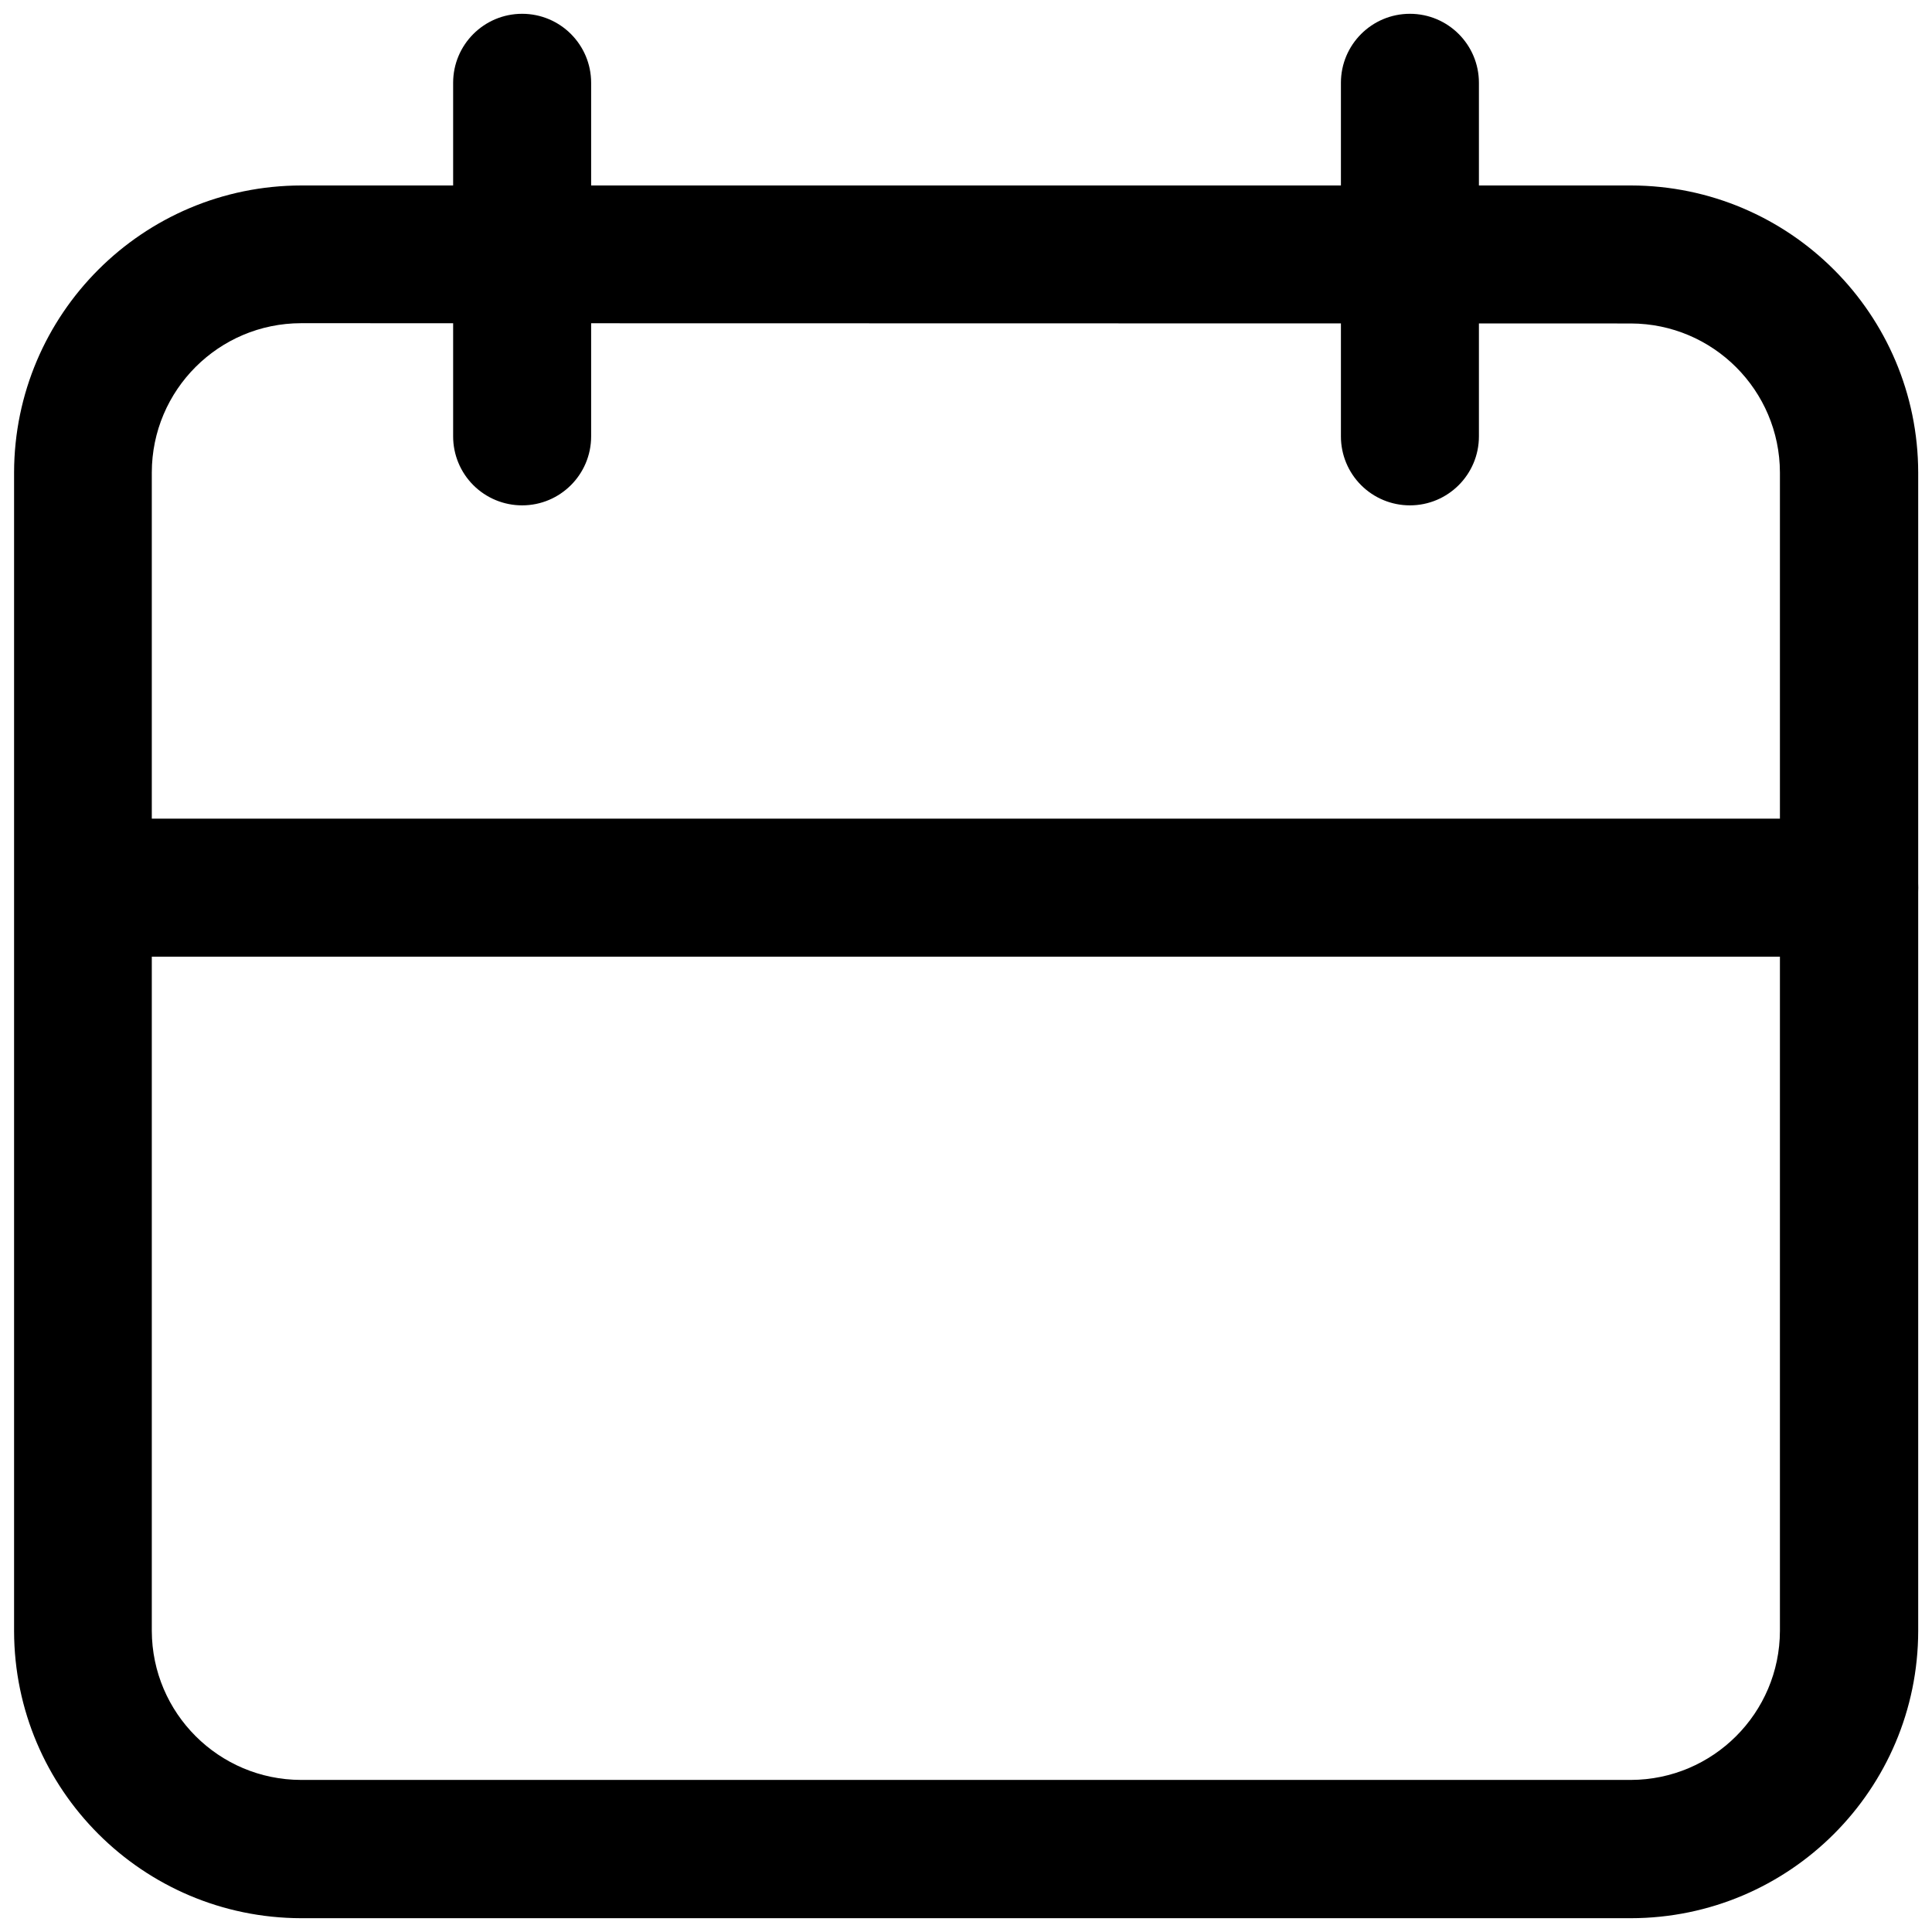
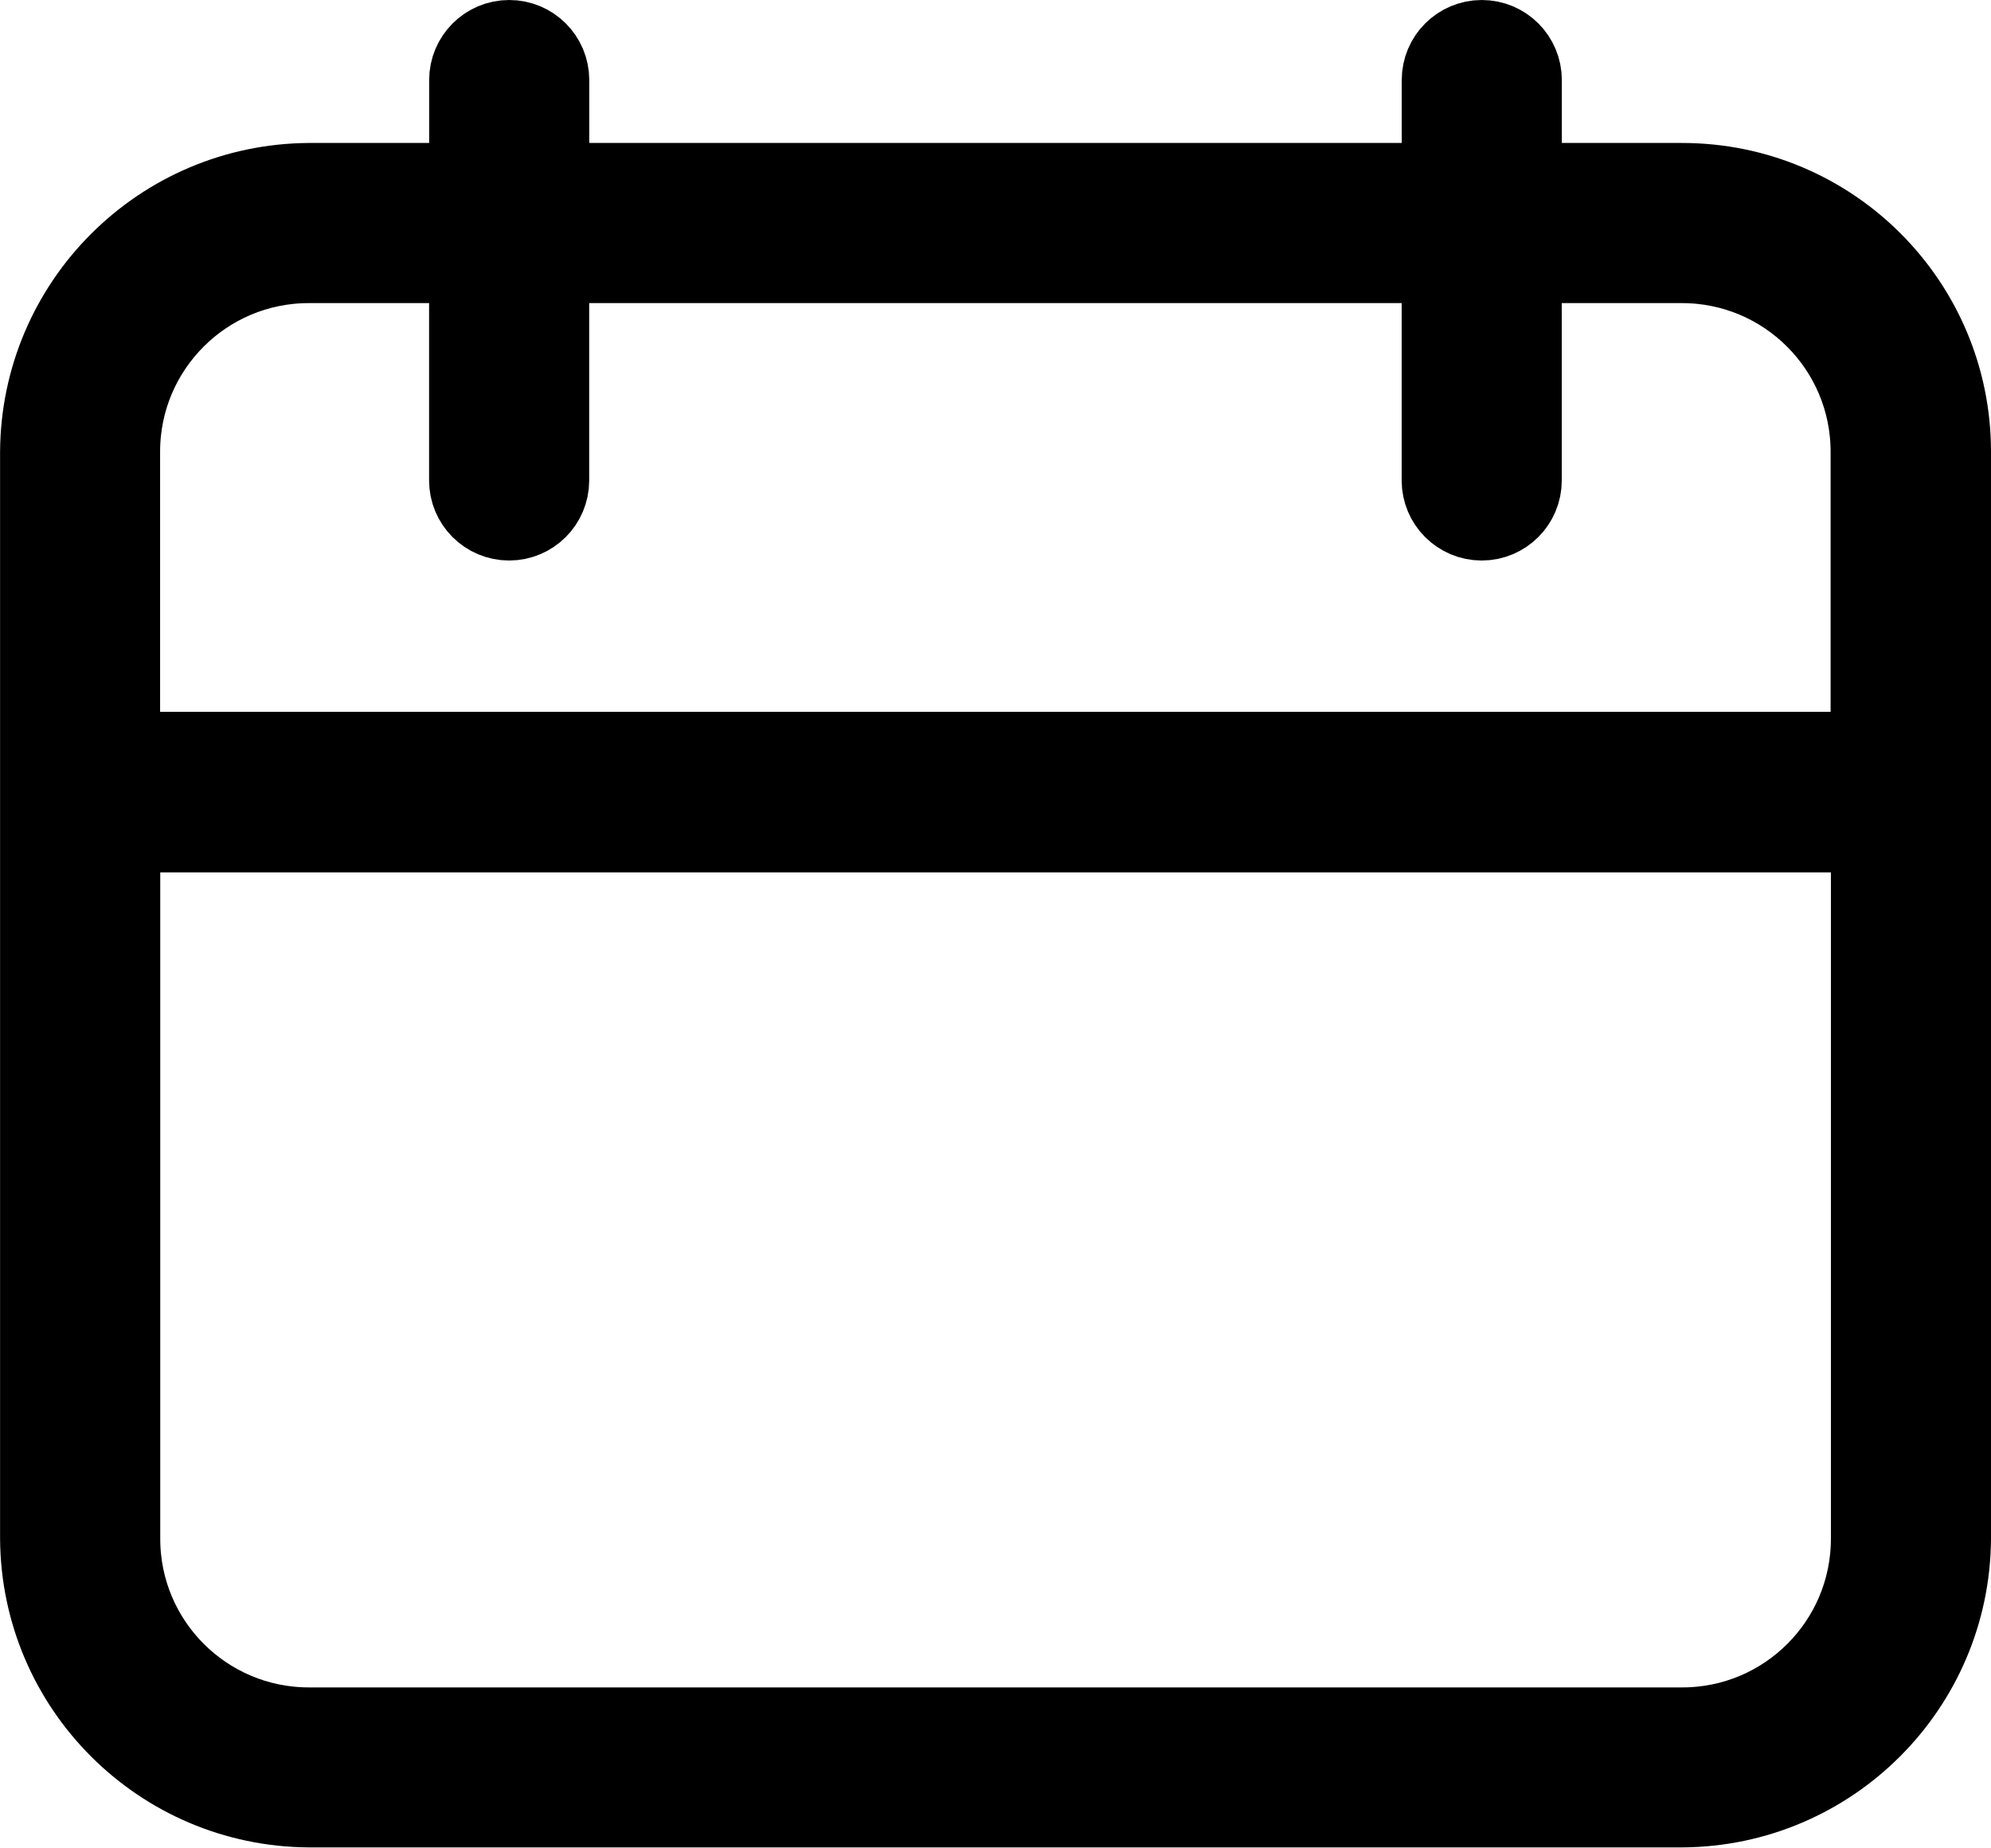
- <svg xmlns="http://www.w3.org/2000/svg" fill="#000000" width="800px" height="800px" viewBox="0 0 35 35" data-name="Layer 2" id="a866a81f-2948-4418-8bd5-1a5193c5f74e">
-   <path d="M29.545,34.75H5.455a5.211,5.211,0,0,1-5.2-5.2V8.56a5.21,5.21,0,0,1,5.205-5.2h24.09a5.21,5.21,0,0,1,5.2,5.205V29.545A5.211,5.211,0,0,1,29.545,34.75ZM5.455,5.855A2.708,2.708,0,0,0,2.75,8.56V29.545a2.709,2.709,0,0,0,2.705,2.7h24.09a2.708,2.708,0,0,0,2.7-2.7V8.56a2.707,2.707,0,0,0-2.7-2.7Z" />
-   <path d="M33.5,17.331H1.541a1.25,1.25,0,0,1,0-2.5H33.5a1.25,1.25,0,0,1,0,2.5Z" />
-   <path d="M9.459,9.155a1.249,1.249,0,0,1-1.25-1.25V1.5a1.25,1.25,0,0,1,2.5,0V7.905A1.25,1.25,0,0,1,9.459,9.155Z" />
-   <path d="M25.542,9.155a1.249,1.249,0,0,1-1.25-1.25V1.5a1.25,1.25,0,0,1,2.5,0V7.905A1.25,1.25,0,0,1,25.542,9.155Z" />
+ <svg xmlns="http://www.w3.org/2000/svg" width="26.787" height="24.862" viewBox="0 0 26.787 24.862">
+   <path id="Path_1372" data-name="Path 1372" d="M184.535,108.324h-2.117v-1.347a.577.577,0,0,0-1.154,0v1.347H169.333v-1.347a.577.577,0,1,0-1.154,0v1.347h-2.117a3.679,3.679,0,0,0-3.656,3.656v14.625a3.679,3.679,0,0,0,3.656,3.656h18.474a3.679,3.679,0,0,0,3.656-3.656V111.98a3.655,3.655,0,0,0-3.657-3.656Zm-18.474,1.155h2.117v2.887a.577.577,0,1,0,1.154,0v-2.887h11.931v2.887a.577.577,0,1,0,1.154,0v-2.887h2.117a2.5,2.5,0,0,1,2.5,2.5v4H163.559v-4a2.5,2.5,0,0,1,2.5-2.5Zm18.474,19.629H166.061a2.5,2.5,0,0,1-2.5-2.5v-9.468h23.477v9.468a2.5,2.5,0,0,1-2.5,2.5Z" transform="translate(-161.905 -105.9)" stroke="#000" stroke-width="1" />
</svg>
